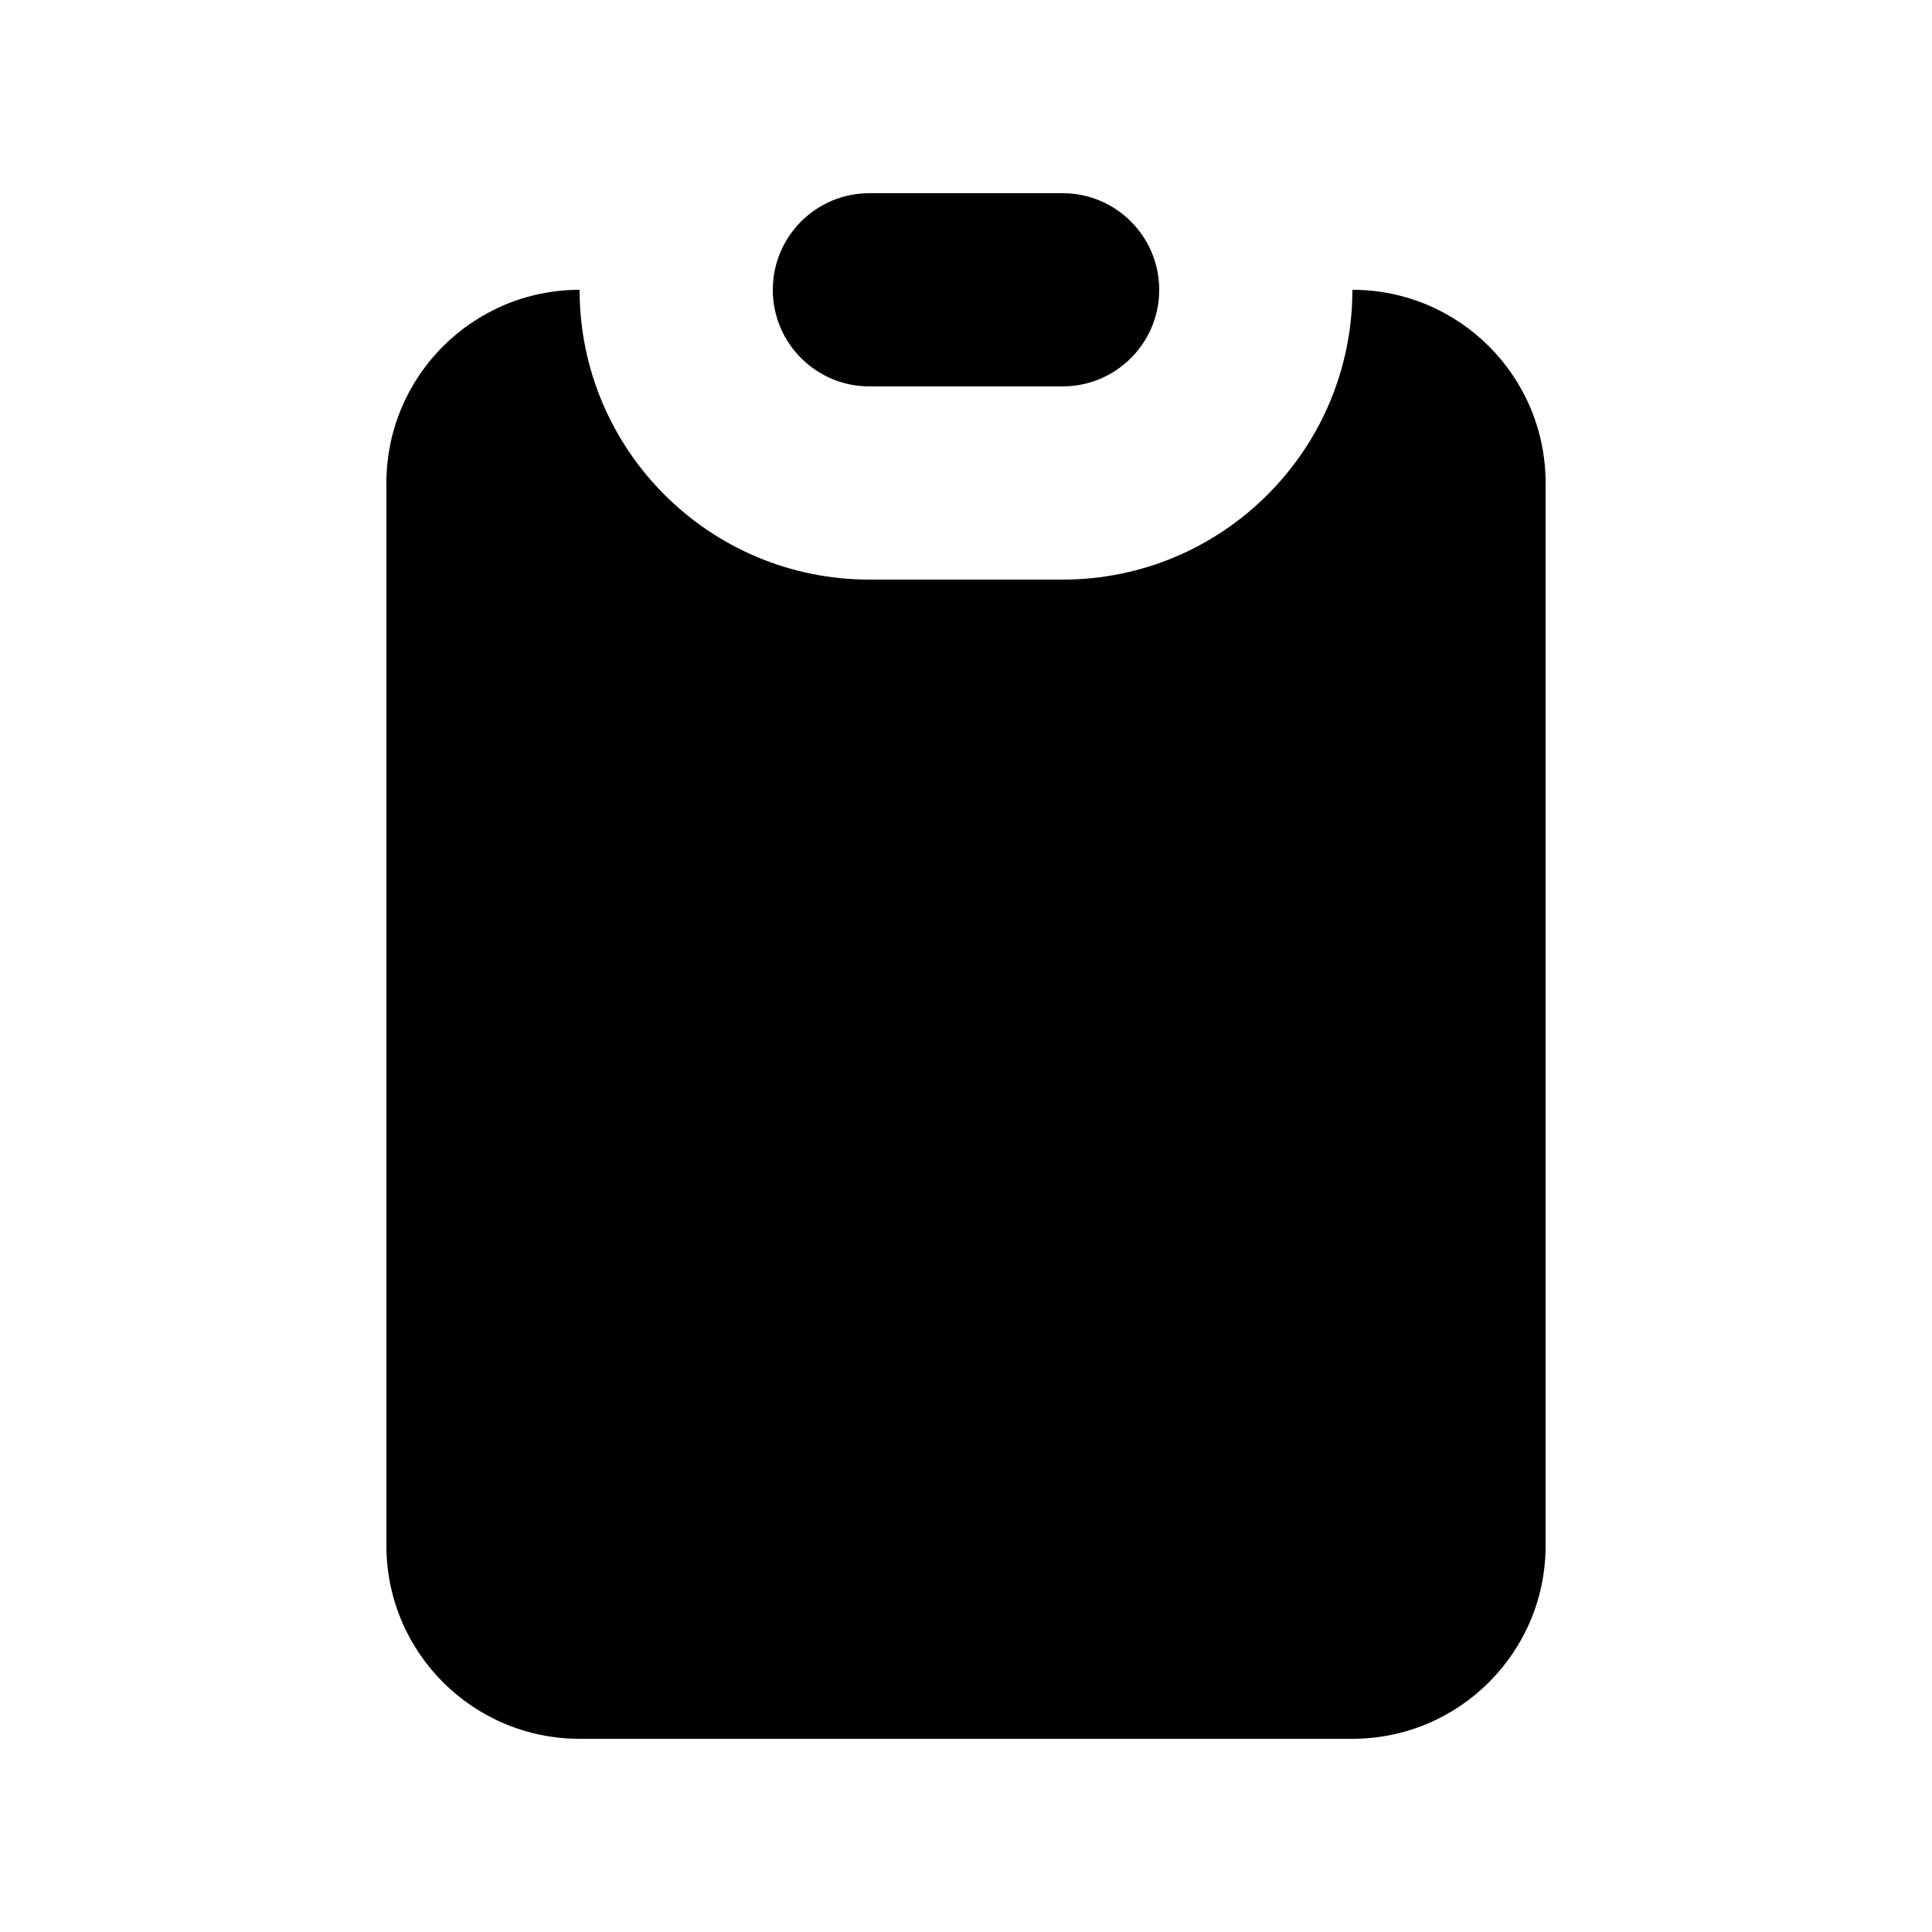
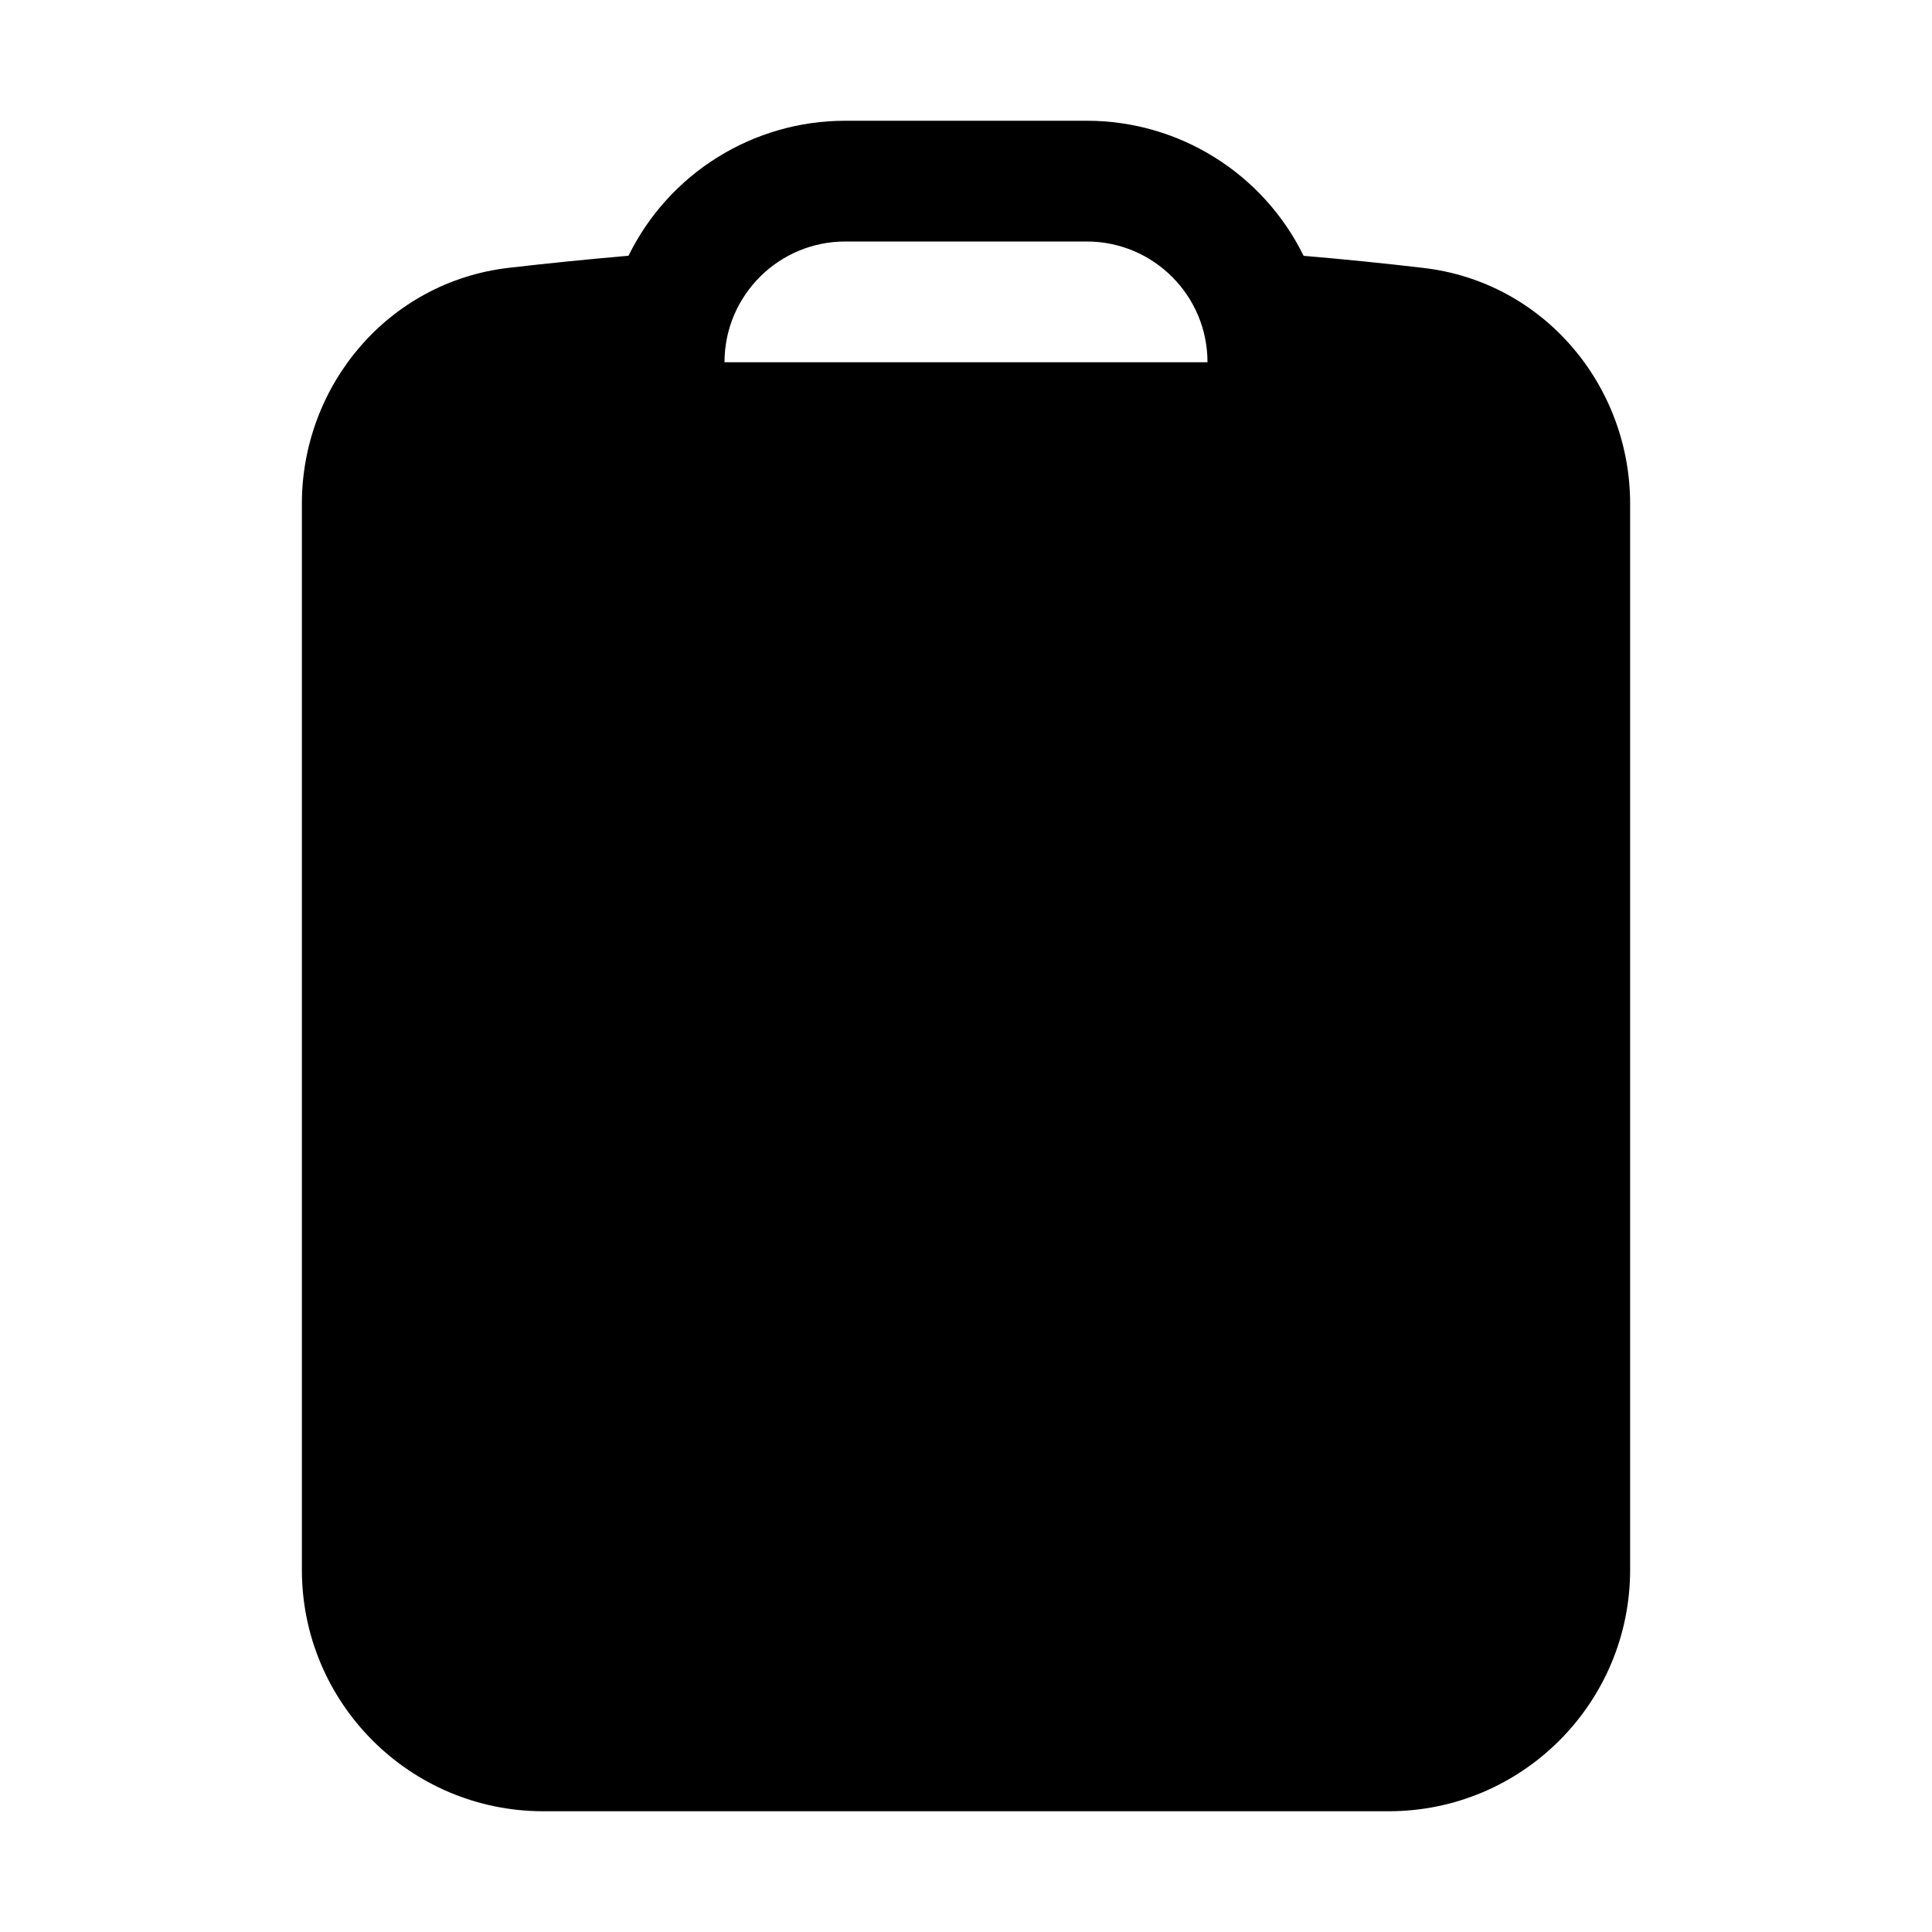
- <svg xmlns="http://www.w3.org/2000/svg" viewBox="0 0 20 20" fill="currentColor">
-   <path d="M8 3a1 1 0 011-1h2a1 1 0 110 2H9a1 1 0 01-1-1z" />
-   <path d="M6 3a2 2 0 00-2 2v11a2 2 0 002 2h8a2 2 0 002-2V5a2 2 0 00-2-2 3 3 0 01-3 3H9a3 3 0 01-3-3z" />
+ <svg xmlns="http://www.w3.org/2000/svg" viewBox="0 0 24 24" fill="currentColor" aria-hidden="true">
+   <path fill-rule="evenodd" d="M10.5 3A1.501 1.501 0 009 4.5h6A1.5 1.5 0 0013.5 3h-3zm-2.693.178A3 3 0 0110.5 1.5h3a3 3 0 012.694 1.678c.497.042.992.092 1.486.15 1.497.173 2.57 1.46 2.57 2.929V19.5a3 3 0 01-3 3H6.75a3 3 0 01-3-3V6.257c0-1.47 1.073-2.756 2.57-2.93.493-.057.989-.107 1.487-.15z" clip-rule="evenodd" />
</svg>
